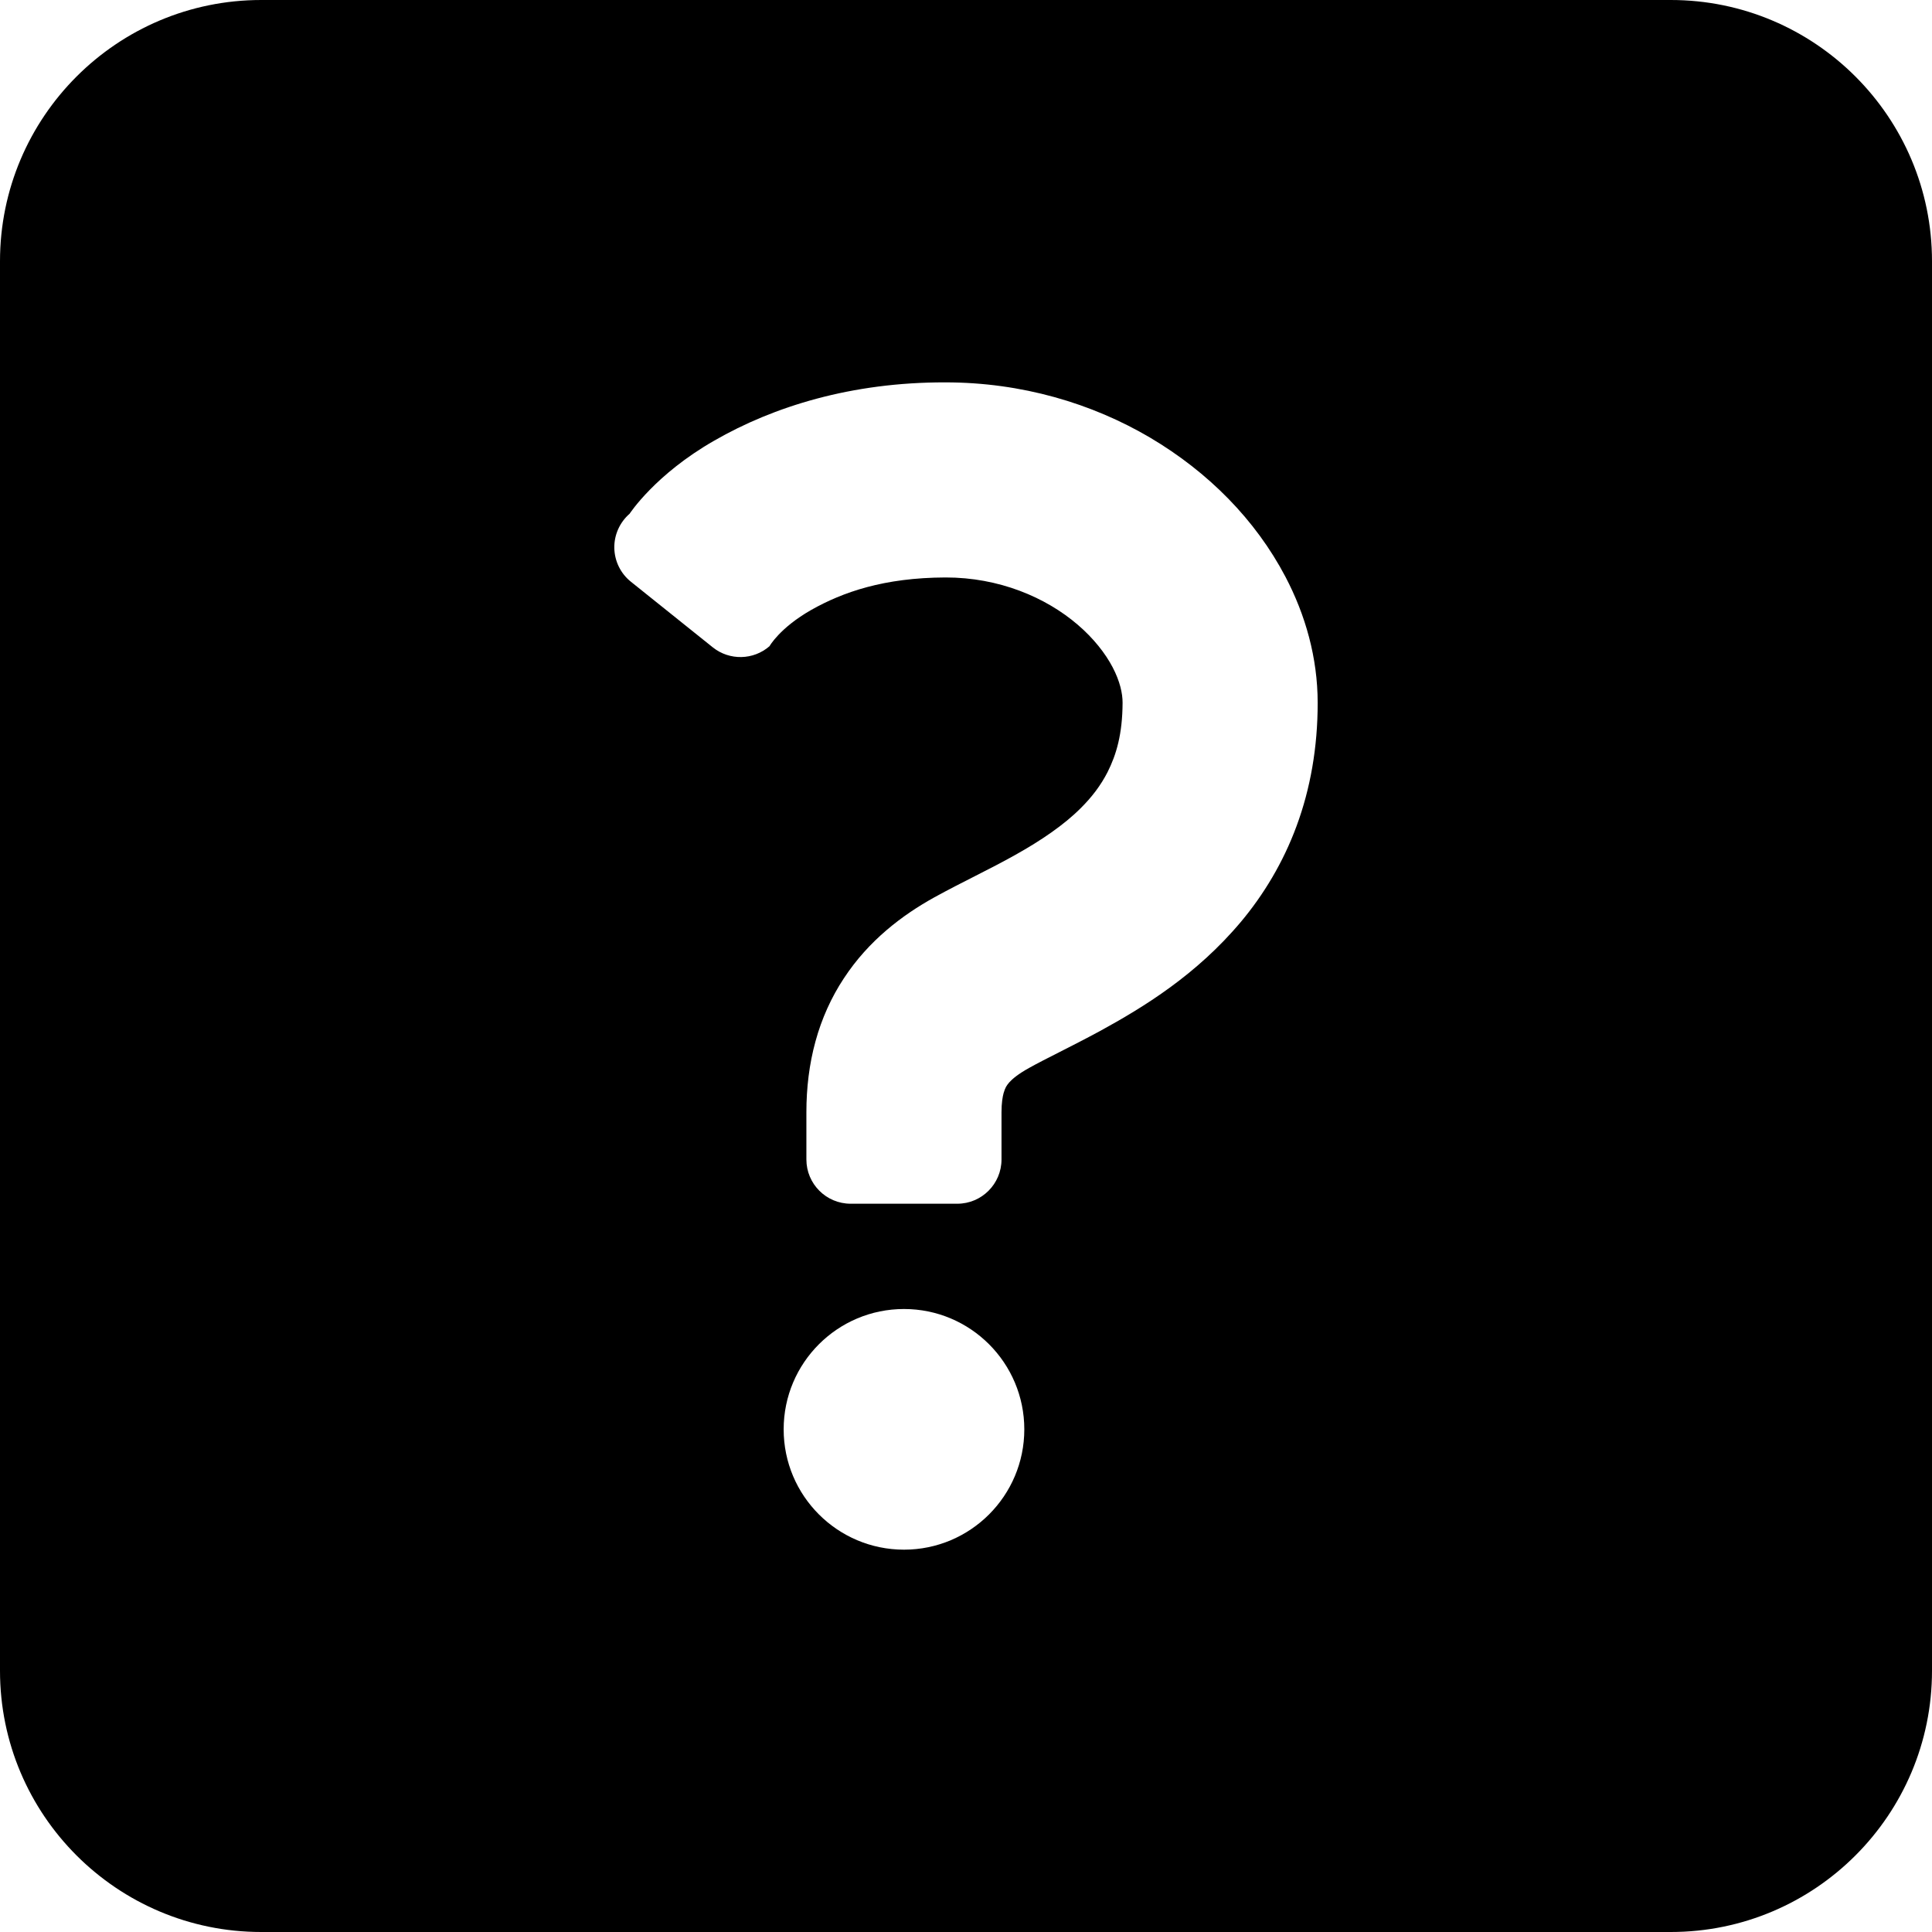
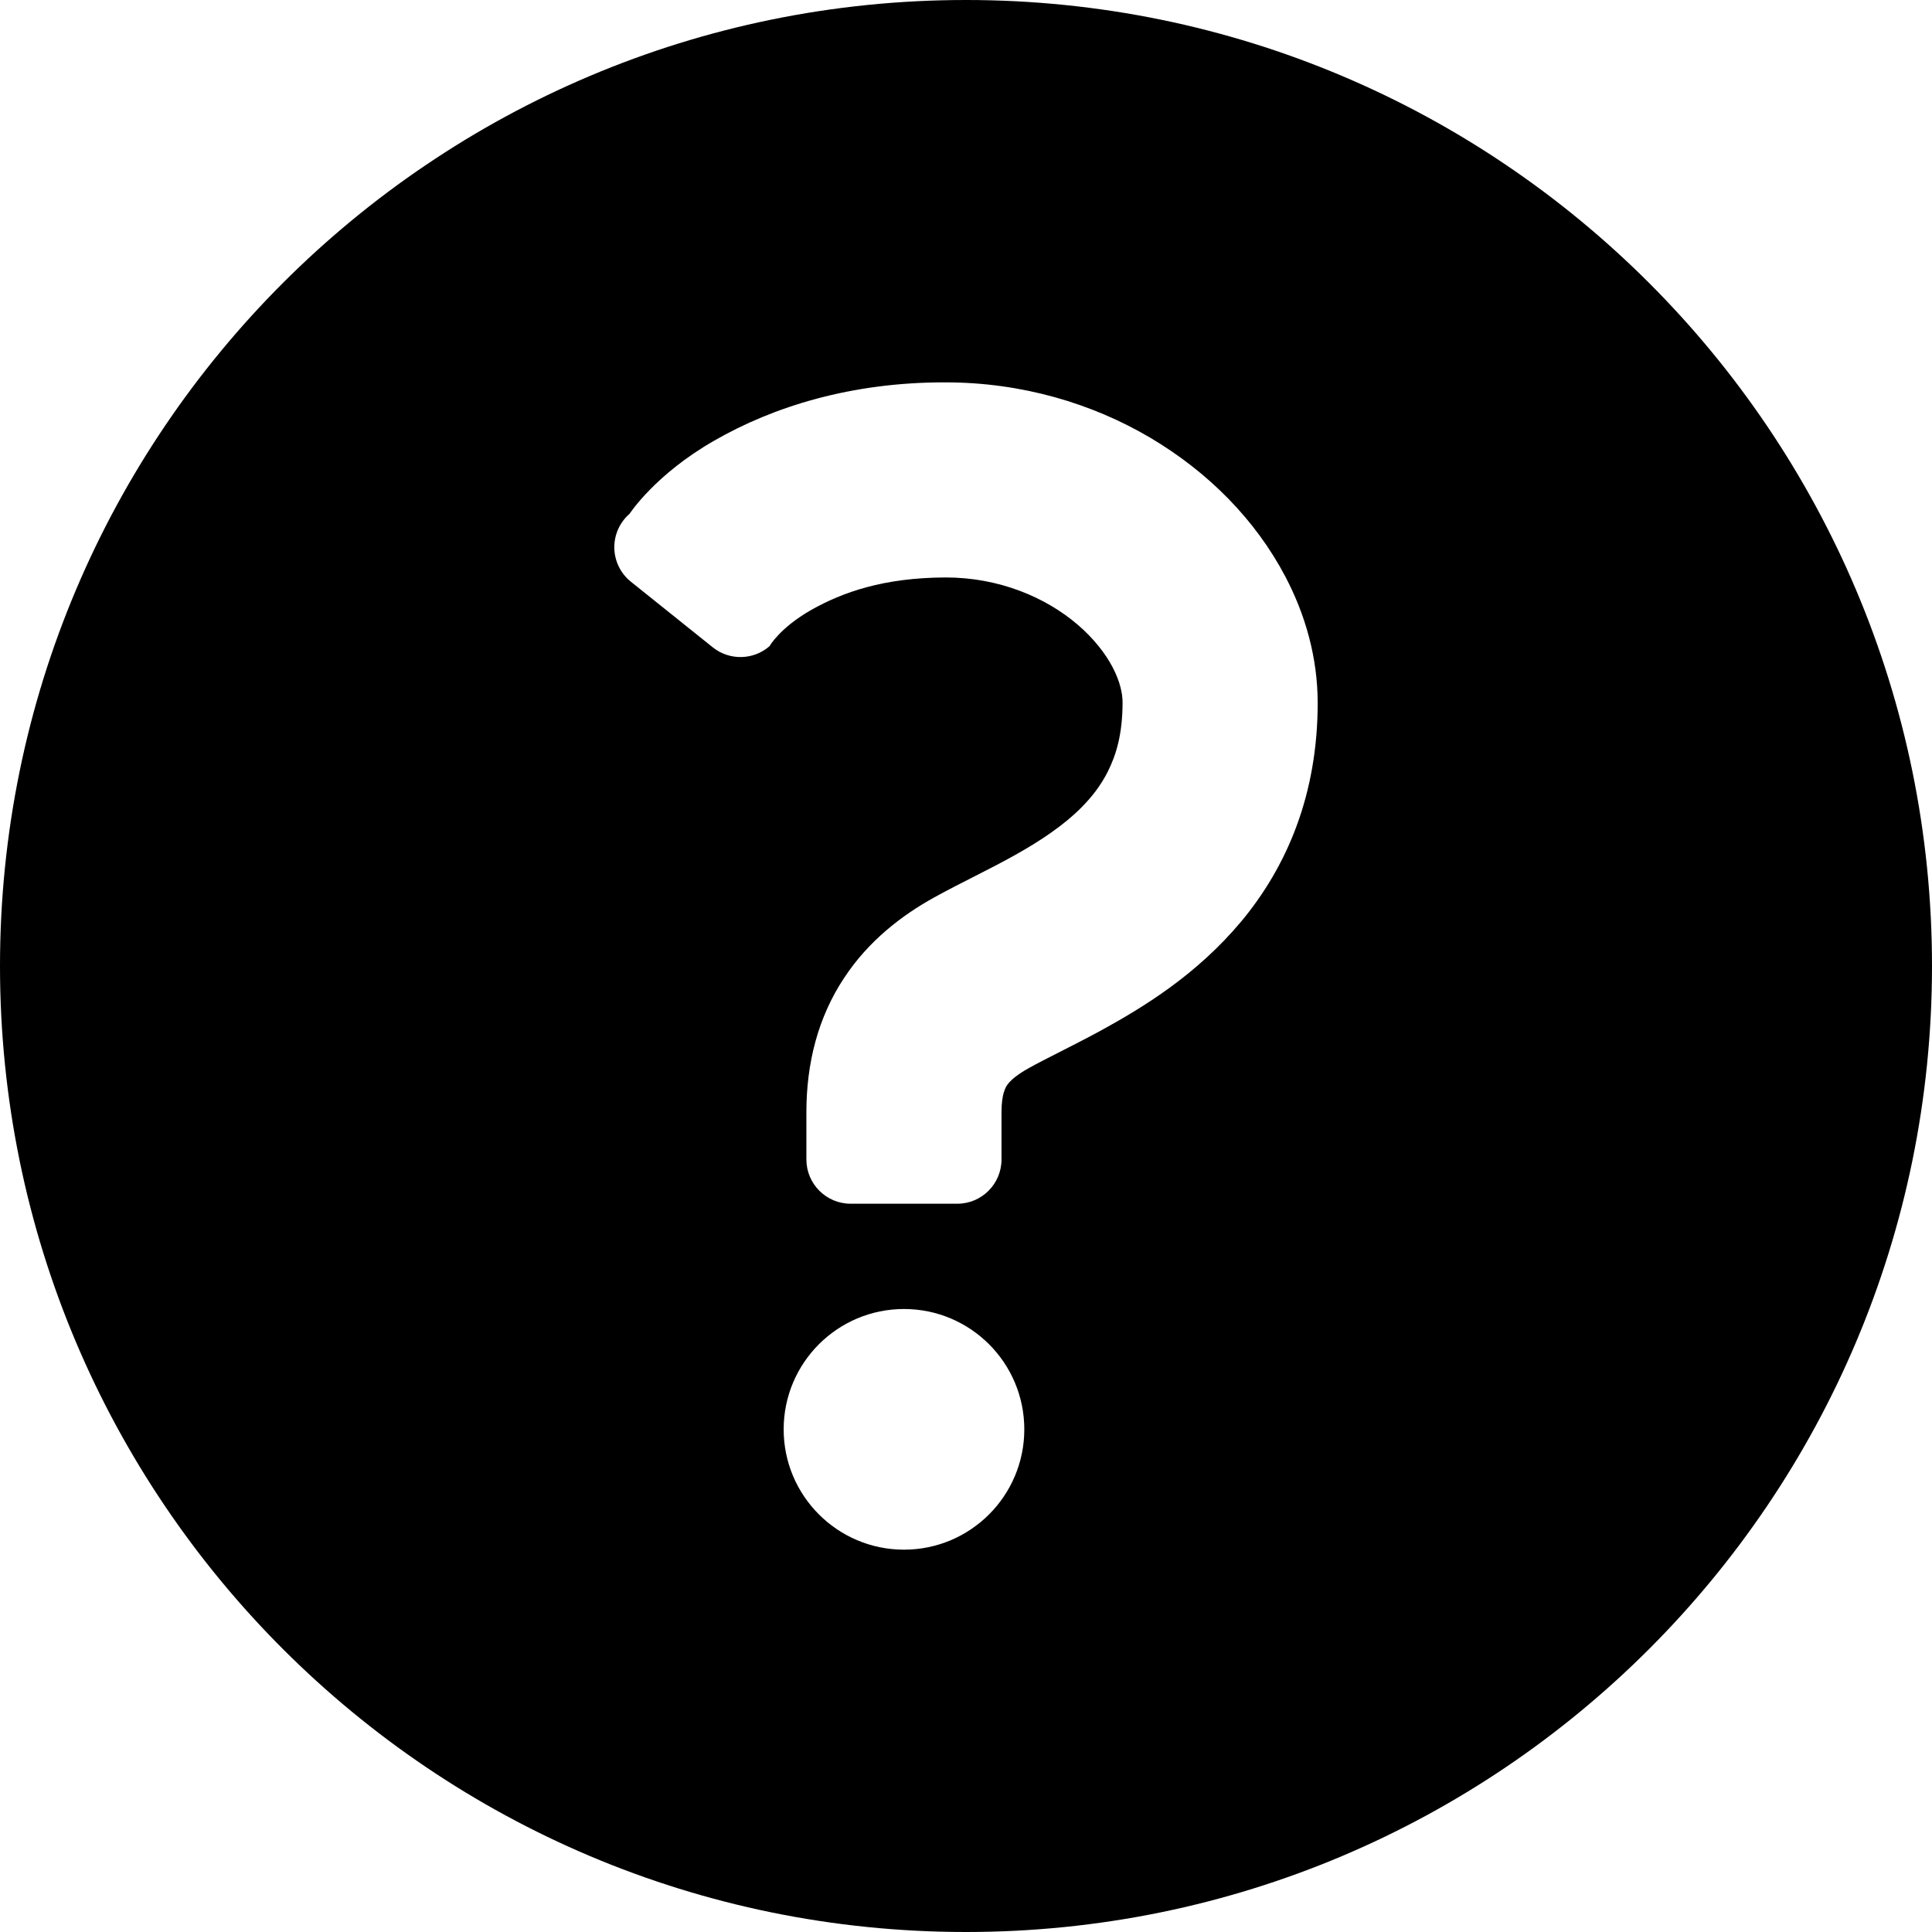
- <svg xmlns="http://www.w3.org/2000/svg" width="100%" height="100%" viewBox="0 0 150 150" version="1.1" xml:space="preserve" style="fill-rule:evenodd;clip-rule:evenodd;stroke-linejoin:round;stroke-miterlimit:2;">
-   <path d="M150,20.282l0,109.436c0,11.194 -9.088,20.282 -20.282,20.282l-109.436,-0c-11.194,-0 -20.282,-9.088 -20.282,-20.282l0,-109.436c0,-11.194 9.088,-20.282 20.282,-20.282l109.436,-0c11.194,-0 20.282,9.088 20.282,20.282Zm-49.329,43.835c1.062,-2.87 1.637,-6.097 1.633,-9.552c-0.002,-3.501 -0.952,-6.828 -2.5,-9.78c-2.33,-4.433 -5.981,-8.123 -10.503,-10.803c-4.52,-2.666 -9.976,-4.295 -15.899,-4.295c-7.299,-0.018 -13.364,1.885 -17.94,4.52c-4.595,2.622 -6.577,5.677 -6.577,5.677c-0.772,0.671 -1.208,1.647 -1.19,2.666c0.022,1.022 0.491,1.979 1.288,2.615l6.36,5.097c1.296,1.036 3.152,0.997 4.402,-0.092c0,0 0.782,-1.412 3.231,-2.811c2.462,-1.39 5.655,-2.508 10.426,-2.525c4.164,-0.007 7.794,1.544 10.27,3.668c1.23,1.053 2.15,2.228 2.714,3.307c0.567,1.085 0.775,2.034 0.771,2.756c-0.011,2.438 -0.485,4.031 -1.169,5.387c-0.521,1.017 -1.201,1.918 -2.077,2.789c-1.306,1.308 -3.08,2.514 -5.069,3.625c-1.99,1.121 -4.135,2.111 -6.303,3.305c-2.473,1.37 -5.093,3.339 -7.027,6.293c-0.965,1.458 -1.72,3.131 -2.199,4.891c-0.485,1.767 -0.705,3.615 -0.705,5.501l0,3.665c0,1.896 1.54,3.436 3.437,3.436l8.277,0c1.897,0 3.435,-1.54 3.435,-3.436l-0,-3.665c-0,-0.727 0.083,-1.196 0.163,-1.492c0.137,-0.445 0.213,-0.556 0.438,-0.828c0.228,-0.256 0.689,-0.651 1.54,-1.121c1.241,-0.697 3.237,-1.639 5.499,-2.862c3.385,-1.852 7.498,-4.363 10.969,-8.508c1.727,-2.07 3.252,-4.559 4.305,-7.428Zm-39.828,46.858c0,5.155 4.184,9.341 9.344,9.341c5.156,-0 9.34,-4.186 9.34,-9.341c-0,-5.16 -4.184,-9.344 -9.34,-9.344c-5.16,0 -9.344,4.184 -9.344,9.344Z" />
+ <svg xmlns="http://www.w3.org/2000/svg" version="1.1" id="_x32_" viewBox="0 0 512 512" xml:space="preserve" width="150pt" height="150pt">
+   <style type="text/css">
+ 	.st0{fill:#000000;}
+ </style>
+   <g>
+     <path class="st0" d="M256,0C114.616,0,0,114.612,0,256s114.616,256,256,256s256-114.612,256-256S397.385,0,256,0z M207.678,378.794   c0-17.612,14.281-31.893,31.893-31.893c17.599,0,31.88,14.281,31.88,31.893c0,17.595-14.281,31.884-31.88,31.884   C221.959,410.678,207.678,396.389,207.678,378.794z M343.625,218.852c-3.596,9.793-8.802,18.289-14.695,25.356   c-11.847,14.148-25.888,22.718-37.442,29.041c-7.719,4.174-14.533,7.389-18.769,9.769c-2.905,1.604-4.479,2.95-5.256,3.826   c-0.768,0.926-1.029,1.306-1.496,2.826c-0.273,1.009-0.558,2.612-0.558,5.091c0,6.868,0,12.512,0,12.512   c0,6.472-5.248,11.728-11.723,11.728h-28.252c-6.475,0-11.732-5.256-11.732-11.728c0,0,0-5.645,0-12.512   c0-6.438,0.752-12.744,2.405-18.777c1.636-6.008,4.215-11.718,7.508-16.694c6.599-10.083,15.542-16.802,23.984-21.48   c7.401-4.074,14.723-7.455,21.516-11.281c6.789-3.793,12.843-7.91,17.302-12.372c2.988-2.975,5.31-6.05,7.087-9.52   c2.335-4.628,3.955-10.067,3.992-18.389c0.012-2.463-0.698-5.702-2.632-9.405c-1.926-3.686-5.066-7.694-9.264-11.29   c-8.45-7.248-20.843-12.545-35.054-12.521c-16.285,0.058-27.186,3.876-35.587,8.62c-8.36,4.776-11.029,9.595-11.029,9.595   c-4.268,3.718-10.603,3.85-15.025,0.314l-21.71-17.397c-2.719-2.173-4.322-5.438-4.396-8.926c-0.063-3.479,1.425-6.81,4.061-9.099   c0,0,6.765-10.43,22.451-19.38c15.62-8.992,36.322-15.488,61.236-15.429c20.215,0,38.839,5.562,54.268,14.661   c15.434,9.148,27.897,21.744,35.851,36.876c5.281,10.074,8.525,21.43,8.533,33.38C349.211,198.042,347.248,209.058,343.625,218.852   z" />
+   </g>
</svg>
